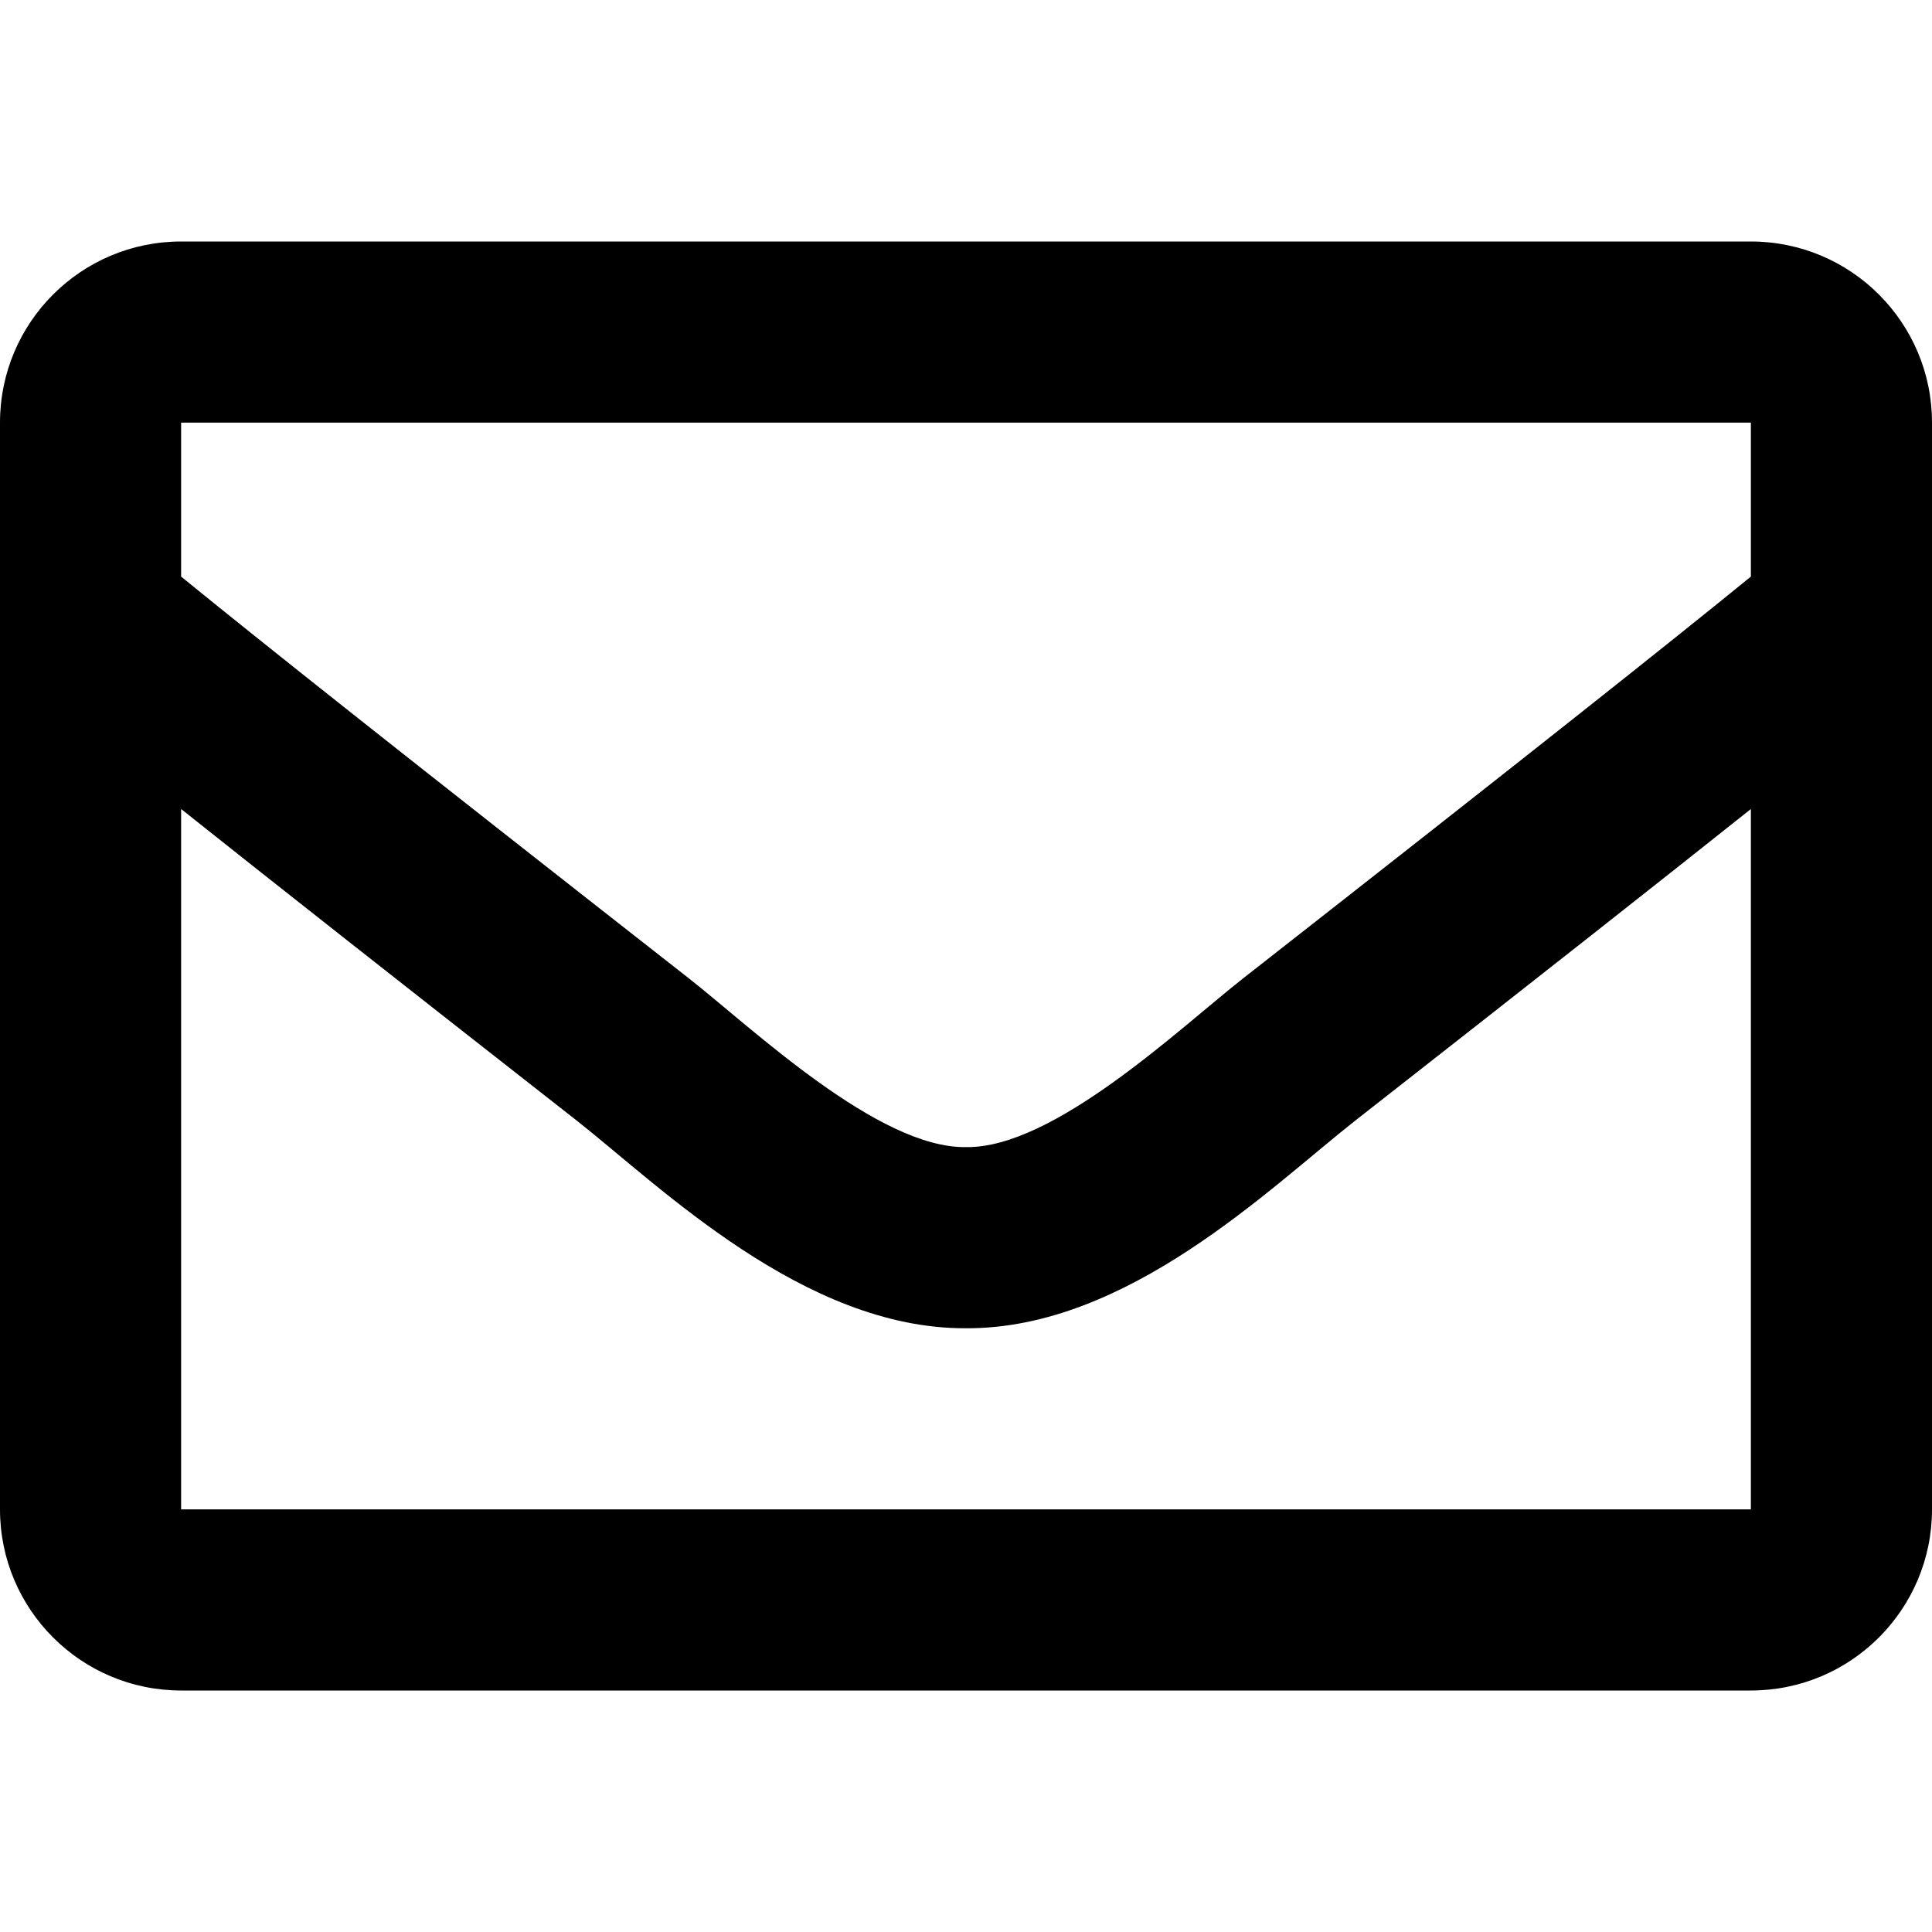
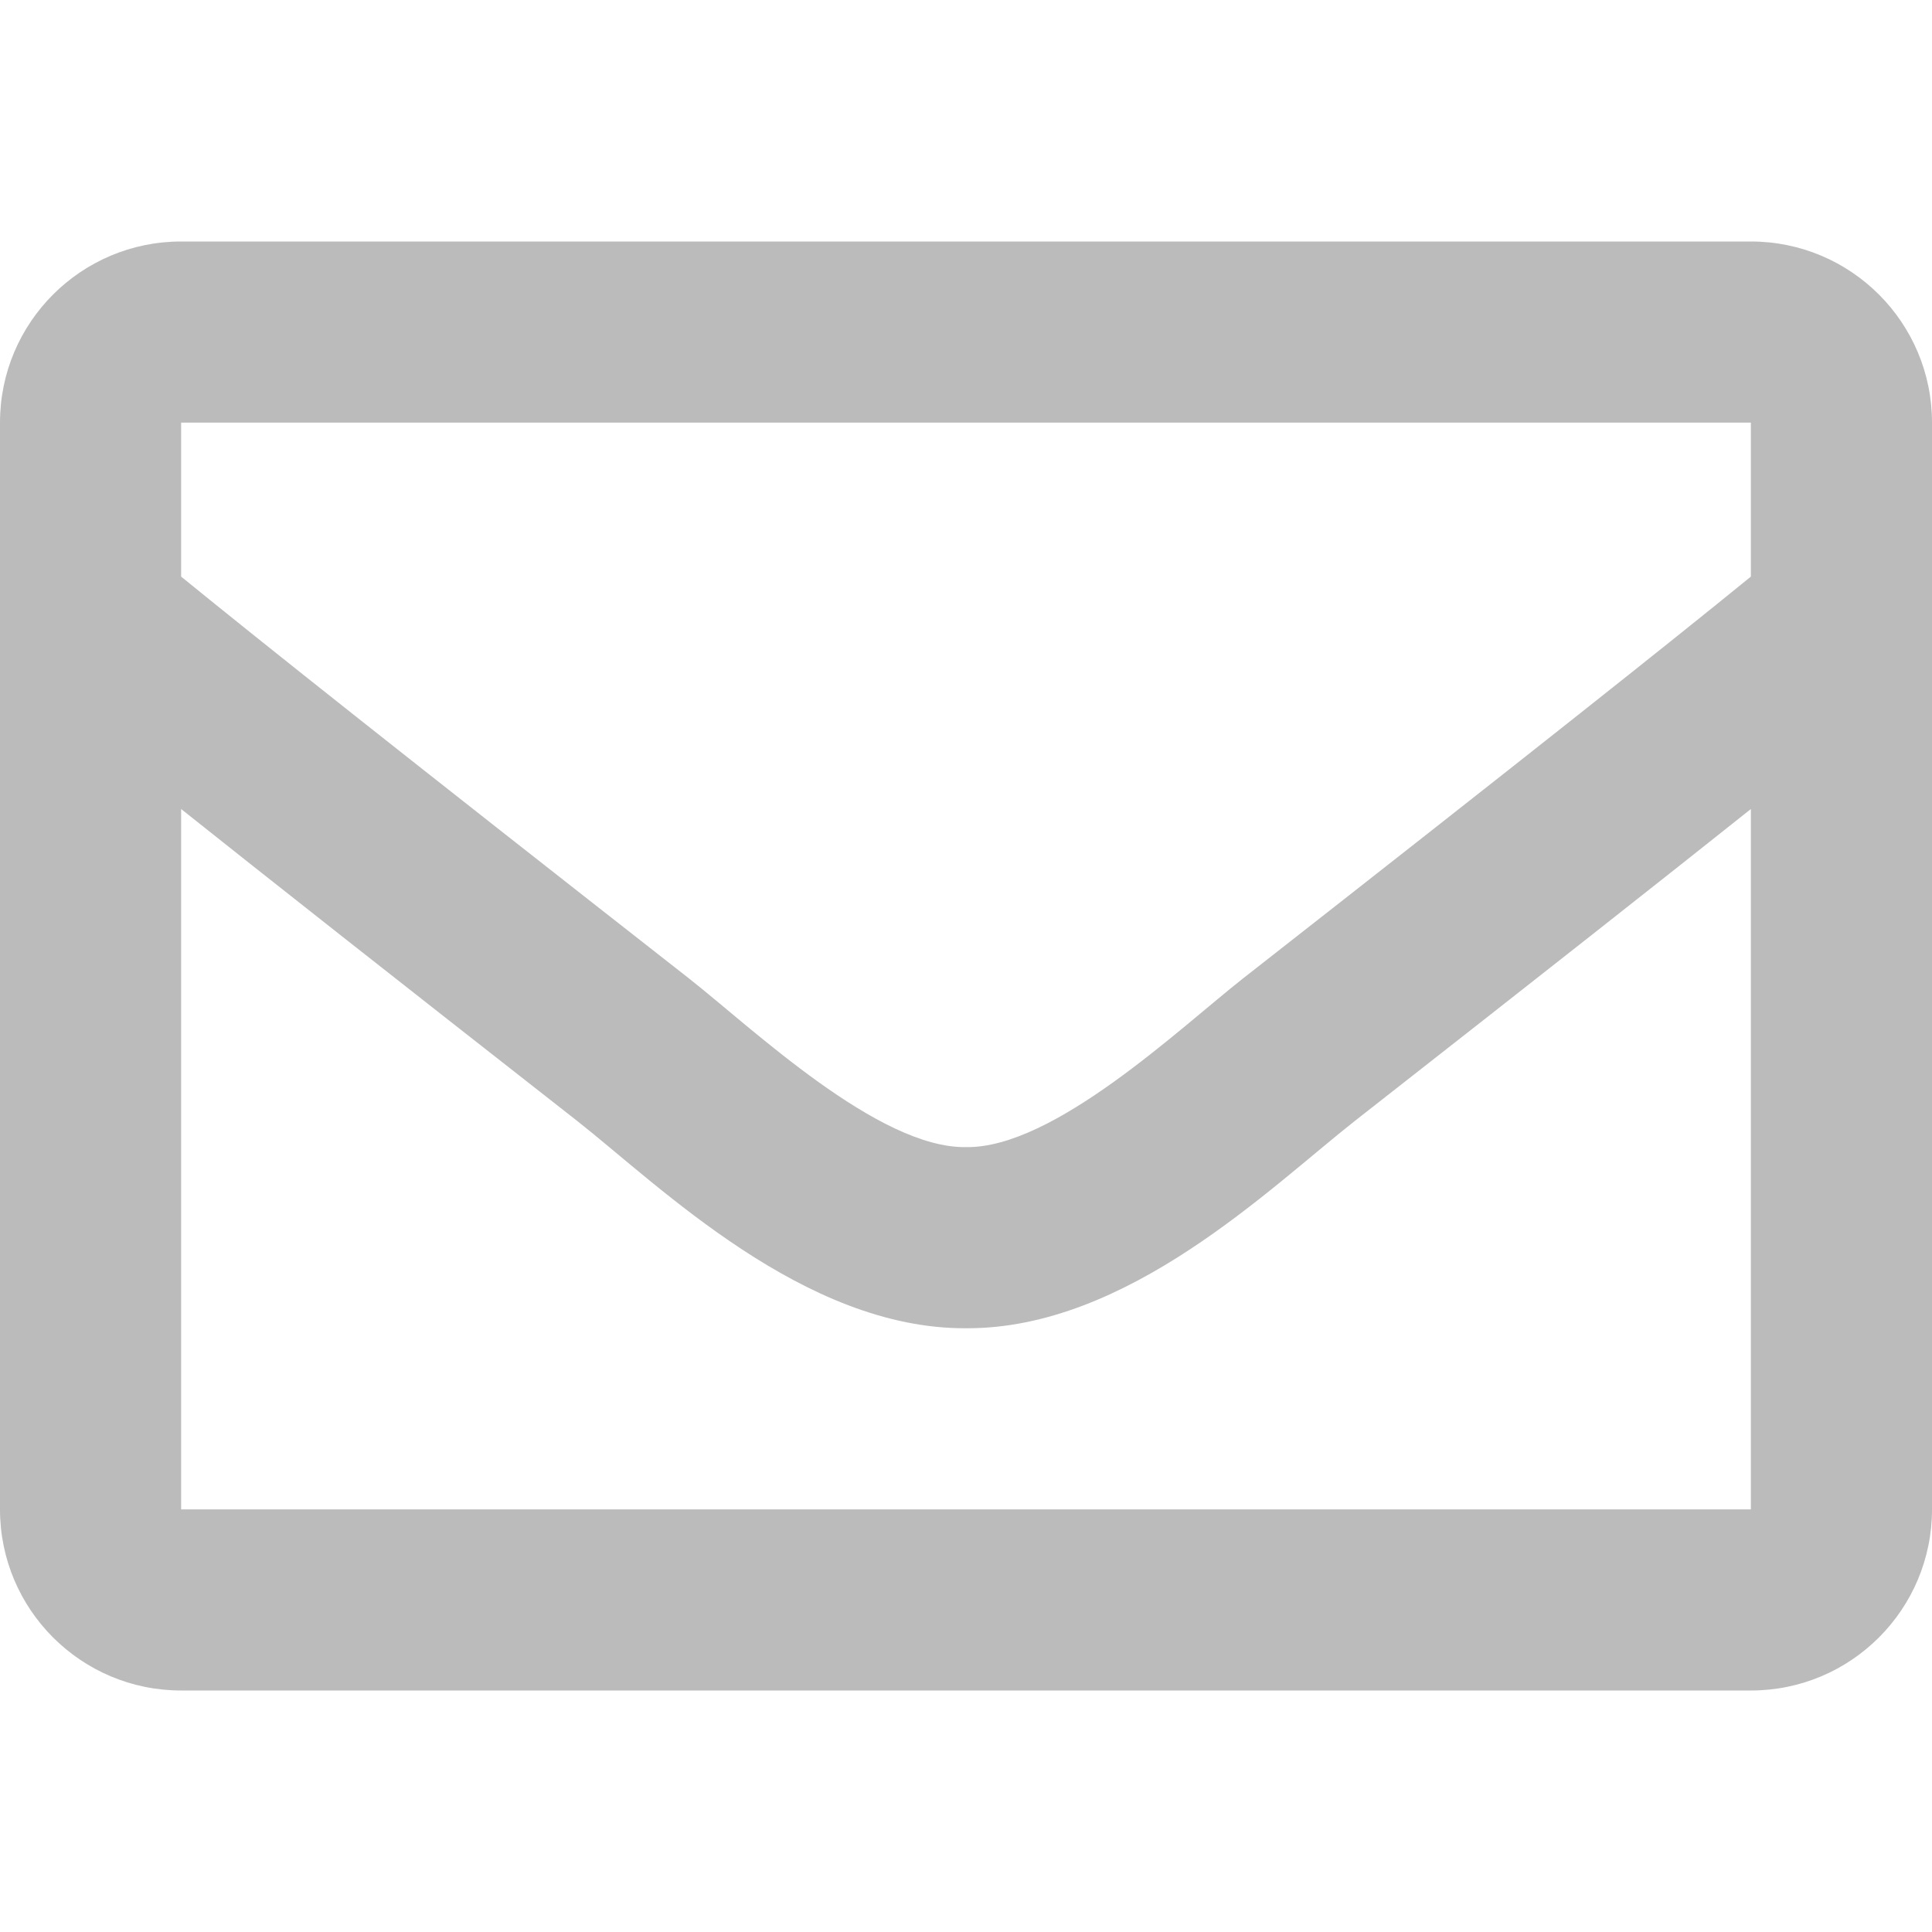
- <svg xmlns="http://www.w3.org/2000/svg" aria-hidden="true" focusable="false" data-prefix="far" data-icon="envelope" role="img" viewBox="0 0 512 512" class="svg-inline--fa fa-envelope fa-w-16 fa-9x">
-   <path fill="currentColor" d="M464 64H48C21.49 64 0 85.49 0 112v288c0 26.51 21.49 48 48 48h416c26.51 0 48-21.49 48-48V112c0-26.51-21.49-48-48-48zm0 48v40.805c-22.422 18.259-58.168 46.651-134.587 106.49-16.841 13.247-50.201 45.072-73.413 44.701-23.208.375-56.579-31.459-73.413-44.701C106.18 199.465 70.425 171.067 48 152.805V112h416zM48 400V214.398c22.914 18.251 55.409 43.862 104.938 82.646 21.857 17.205 60.134 55.186 103.062 54.955 42.717.231 80.509-37.199 103.053-54.947 49.528-38.783 82.032-64.401 104.947-82.653V400H48z" class="" />
+ <svg xmlns="http://www.w3.org/2000/svg" aria-hidden="true" fill="#bbb" focusable="false" data-prefix="far" data-icon="envelope" role="img" viewBox="0 0 512 512" class="svg-inline--fa fa-envelope fa-w-16 fa-9x">
+   <path fill="#bbb" d="M464 64H48C21.49 64 0 85.49 0 112v288c0 26.51 21.49 48 48 48h416c26.51 0 48-21.49 48-48V112c0-26.51-21.49-48-48-48zm0 48v40.805c-22.422 18.259-58.168 46.651-134.587 106.49-16.841 13.247-50.201 45.072-73.413 44.701-23.208.375-56.579-31.459-73.413-44.701C106.18 199.465 70.425 171.067 48 152.805V112h416zM48 400V214.398c22.914 18.251 55.409 43.862 104.938 82.646 21.857 17.205 60.134 55.186 103.062 54.955 42.717.231 80.509-37.199 103.053-54.947 49.528-38.783 82.032-64.401 104.947-82.653V400H48z" class="" />
</svg>
